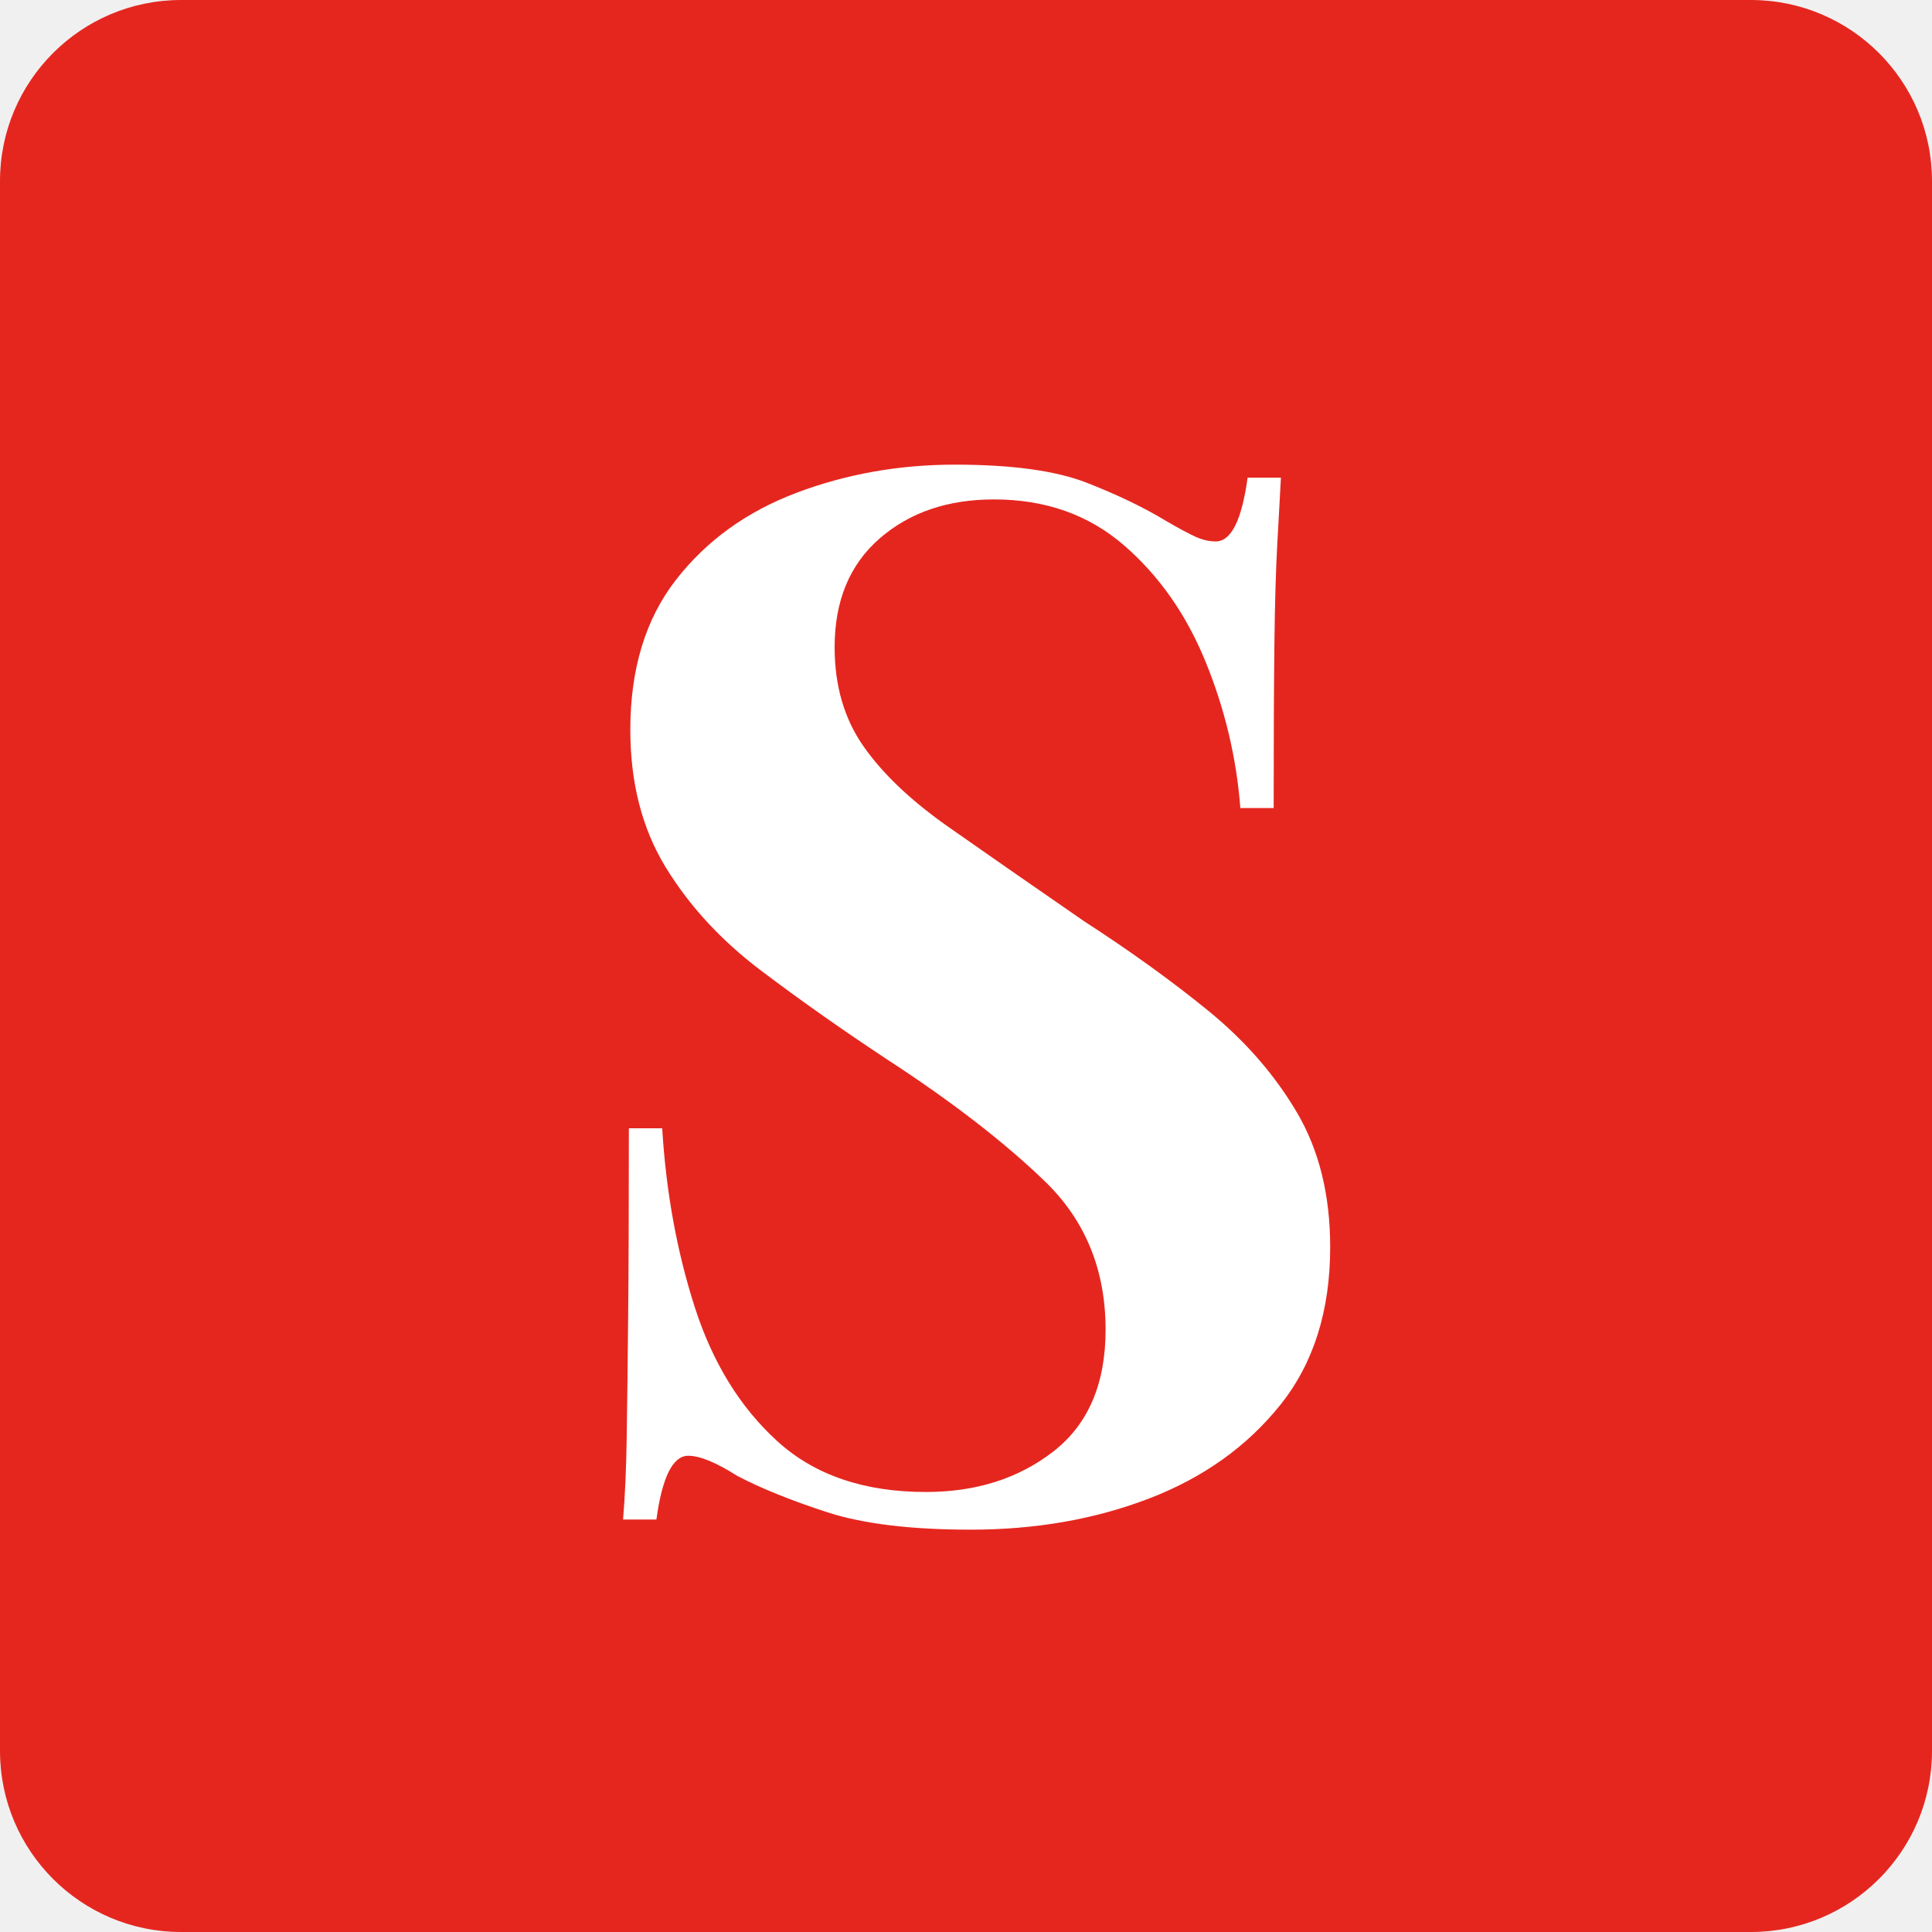
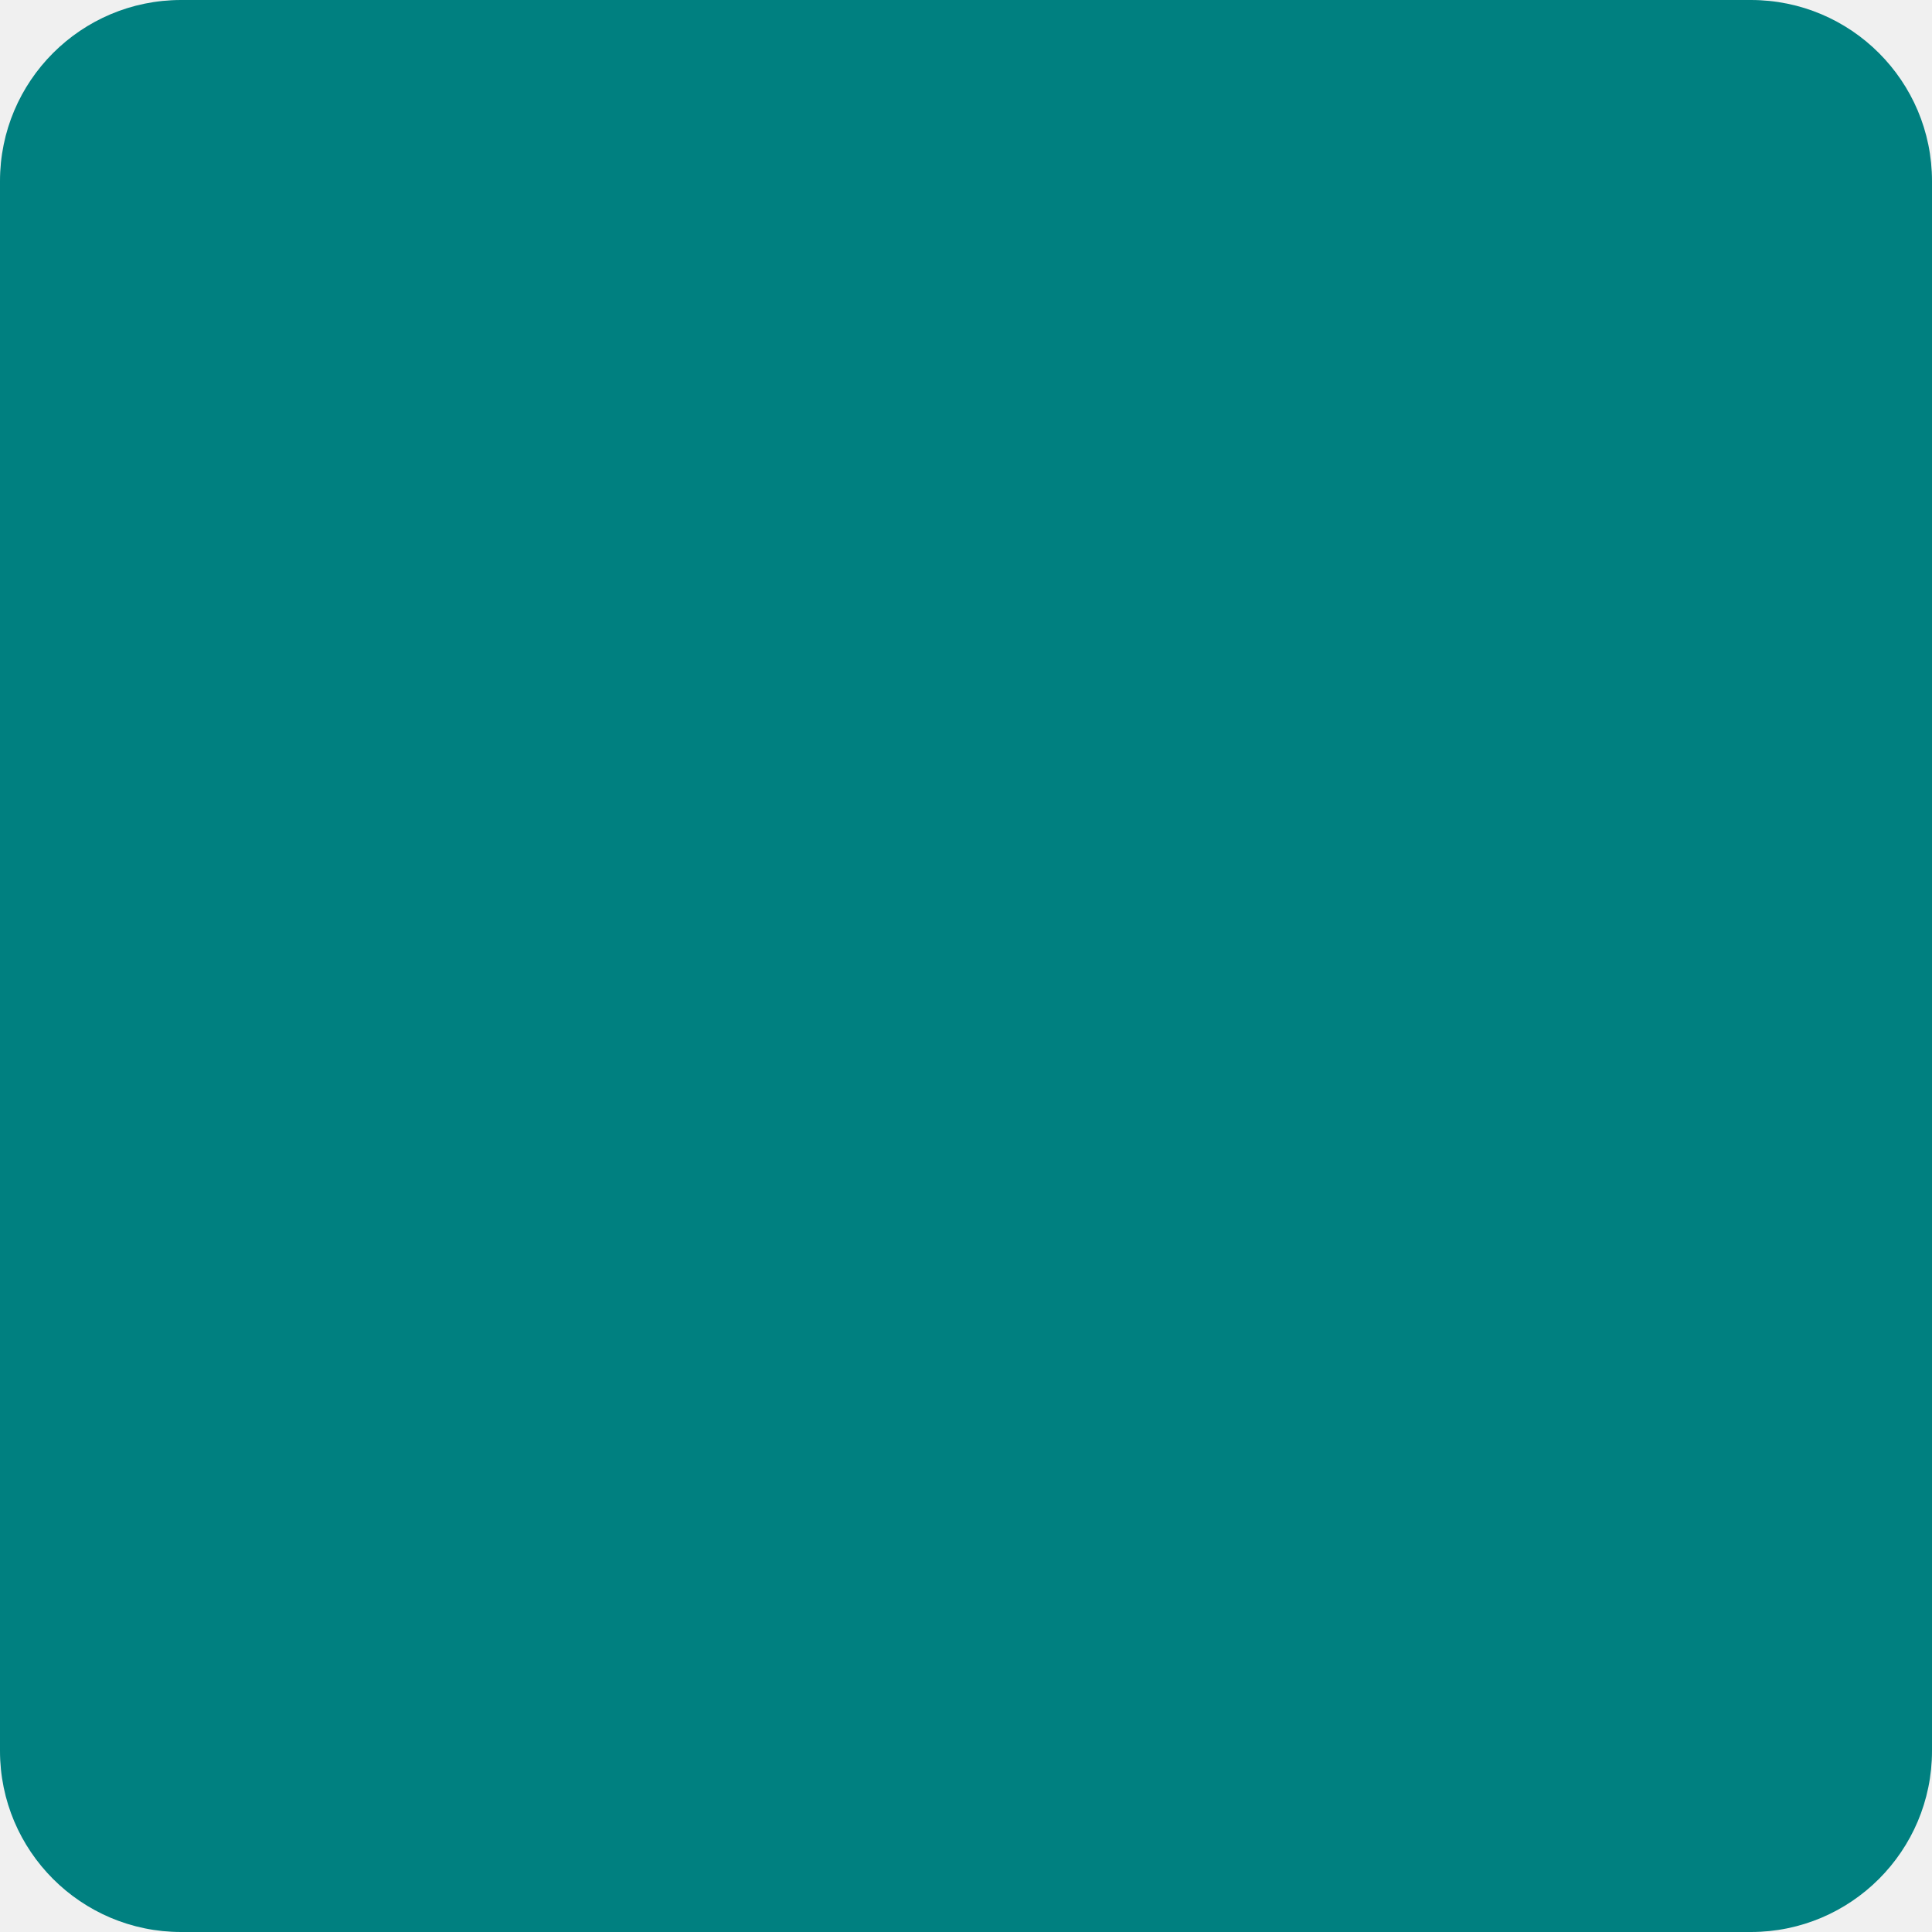
<svg xmlns="http://www.w3.org/2000/svg" width="32px" height="32px" viewBox="0 0 32 32" version="1.1">
  <g id="Page-1" stroke="none" stroke-width="1" fill="none" fill-rule="evenodd">
    <g id="Group">
-       <rect id="Rectangle" fill="#E5261F" x="0" y="0" width="32" height="32" rx="3" />
-       <path d="M16.08,25.336 C17.152,25.336 18.136,25.164 19.032,24.82 C19.928,24.476 20.652,23.96 21.204,23.272 C21.756,22.584 22.032,21.712 22.032,20.656 C22.032,19.792 21.848,19.048 21.48,18.424 C21.112,17.8 20.624,17.24 20.016,16.744 C19.408,16.248 18.72,15.752 17.952,15.256 C17.072,14.648 16.324,14.128 15.708,13.696 C15.092,13.264 14.624,12.82 14.304,12.364 C13.984,11.908 13.824,11.36 13.824,10.72 C13.824,9.952 14.072,9.352 14.568,8.92 C15.064,8.488 15.696,8.272 16.464,8.272 C17.312,8.272 18.028,8.524 18.612,9.028 C19.196,9.532 19.648,10.176 19.968,10.96 C20.288,11.744 20.48,12.552 20.544,13.384 L20.544,13.384 L21.096,13.384 C21.096,12.264 21.1,11.36 21.108,10.672 C21.116,9.984 21.132,9.428 21.156,9.004 L21.17,8.757 C21.188,8.437 21.203,8.155 21.216,7.912 L21.216,7.912 L20.664,7.912 C20.568,8.616 20.392,8.968 20.136,8.968 C20.024,8.968 19.908,8.94 19.788,8.884 C19.668,8.828 19.512,8.744 19.32,8.632 C18.952,8.408 18.512,8.196 18,7.996 C17.488,7.796 16.76,7.696 15.816,7.696 C14.888,7.696 14.012,7.852 13.188,8.164 C12.364,8.476 11.7,8.956 11.196,9.604 C10.692,10.252 10.44,11.08 10.44,12.088 C10.44,12.968 10.636,13.728 11.028,14.368 C11.42,15.008 11.944,15.576 12.6,16.072 C13.256,16.568 13.96,17.064 14.712,17.56 C15.768,18.248 16.632,18.916 17.304,19.564 C17.976,20.212 18.312,21.032 18.312,22.024 C18.312,22.92 18.024,23.592 17.448,24.04 C16.872,24.488 16.168,24.712 15.336,24.712 C14.312,24.712 13.492,24.432 12.876,23.872 C12.26,23.312 11.804,22.572 11.508,21.652 C11.212,20.732 11.032,19.744 10.968,18.688 L10.968,18.688 L10.416,18.688 C10.416,19.952 10.412,20.996 10.404,21.82 C10.396,22.644 10.388,23.312 10.38,23.824 C10.372,24.336 10.352,24.784 10.32,25.168 L10.32,25.168 L10.872,25.168 C10.968,24.464 11.144,24.112 11.4,24.112 C11.592,24.112 11.864,24.224 12.216,24.448 C12.616,24.656 13.112,24.856 13.704,25.048 C14.296,25.24 15.088,25.336 16.08,25.336 Z" id="S" fill="#FFFFFF" fill-rule="nonzero" />
+       <rect id="Rectangle" fill="#008080" x="0" y="0" width="32" height="32" rx="3" />
    </g>
  </g>
</svg>
